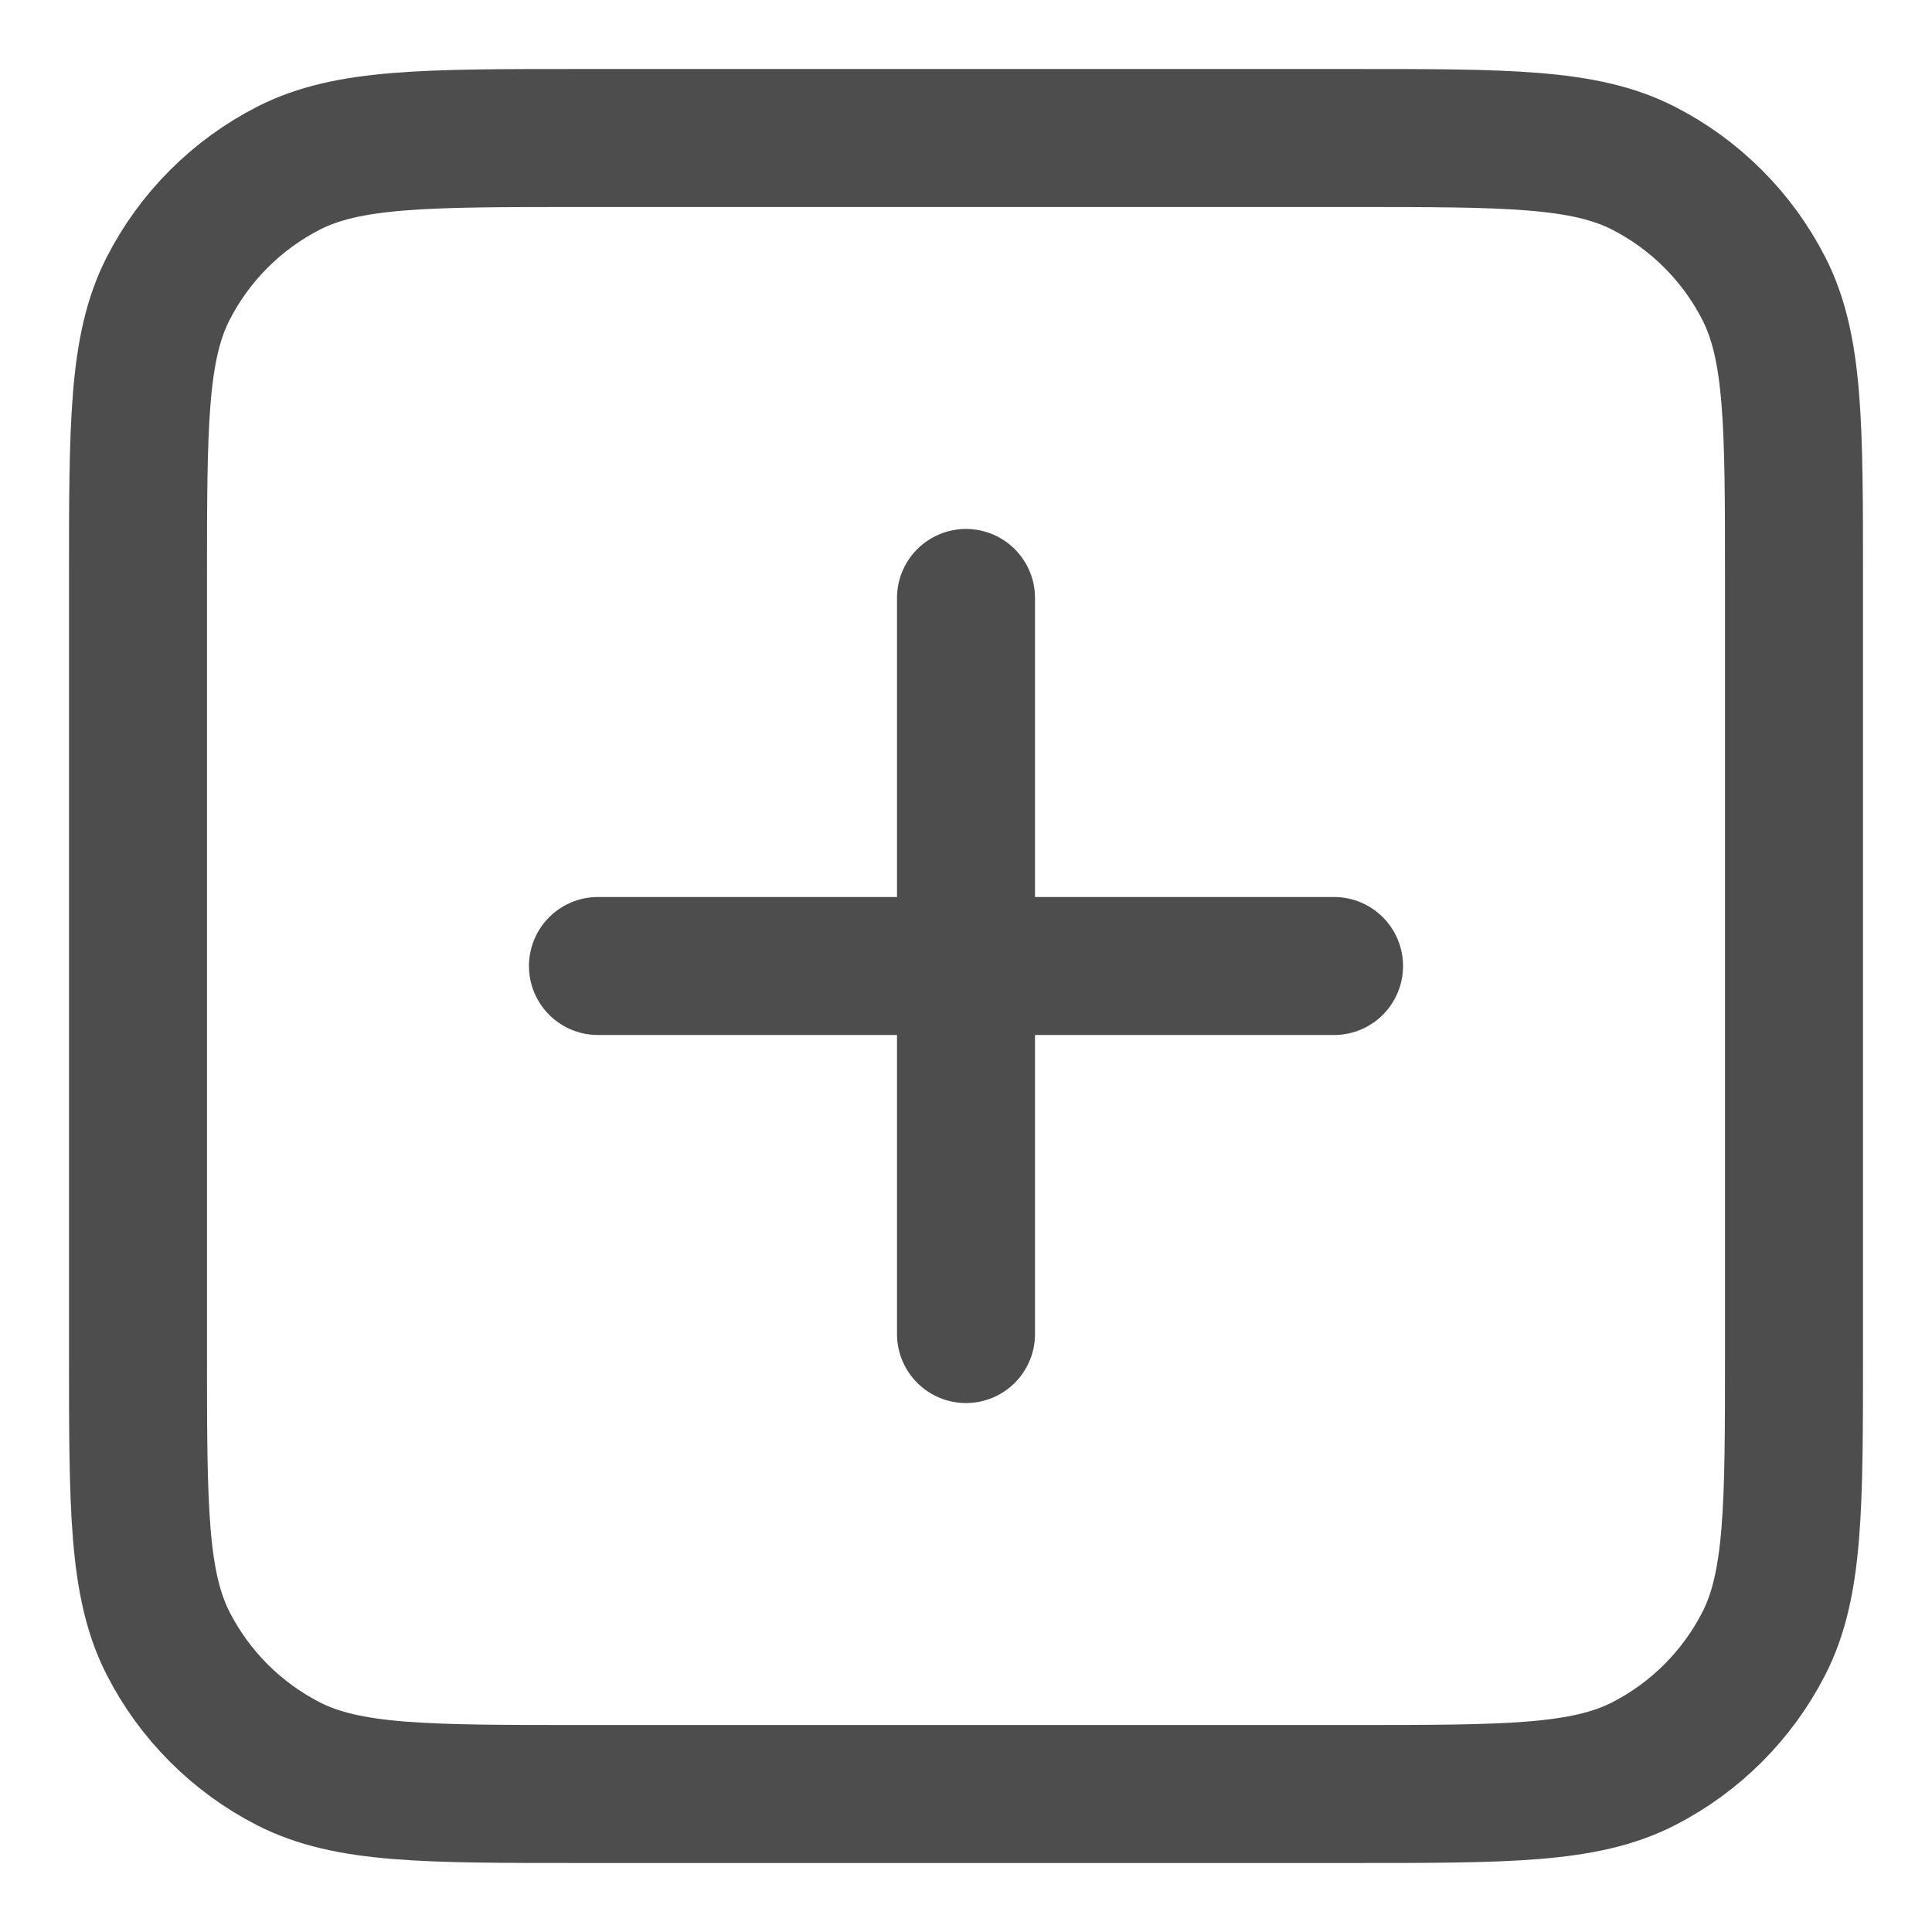
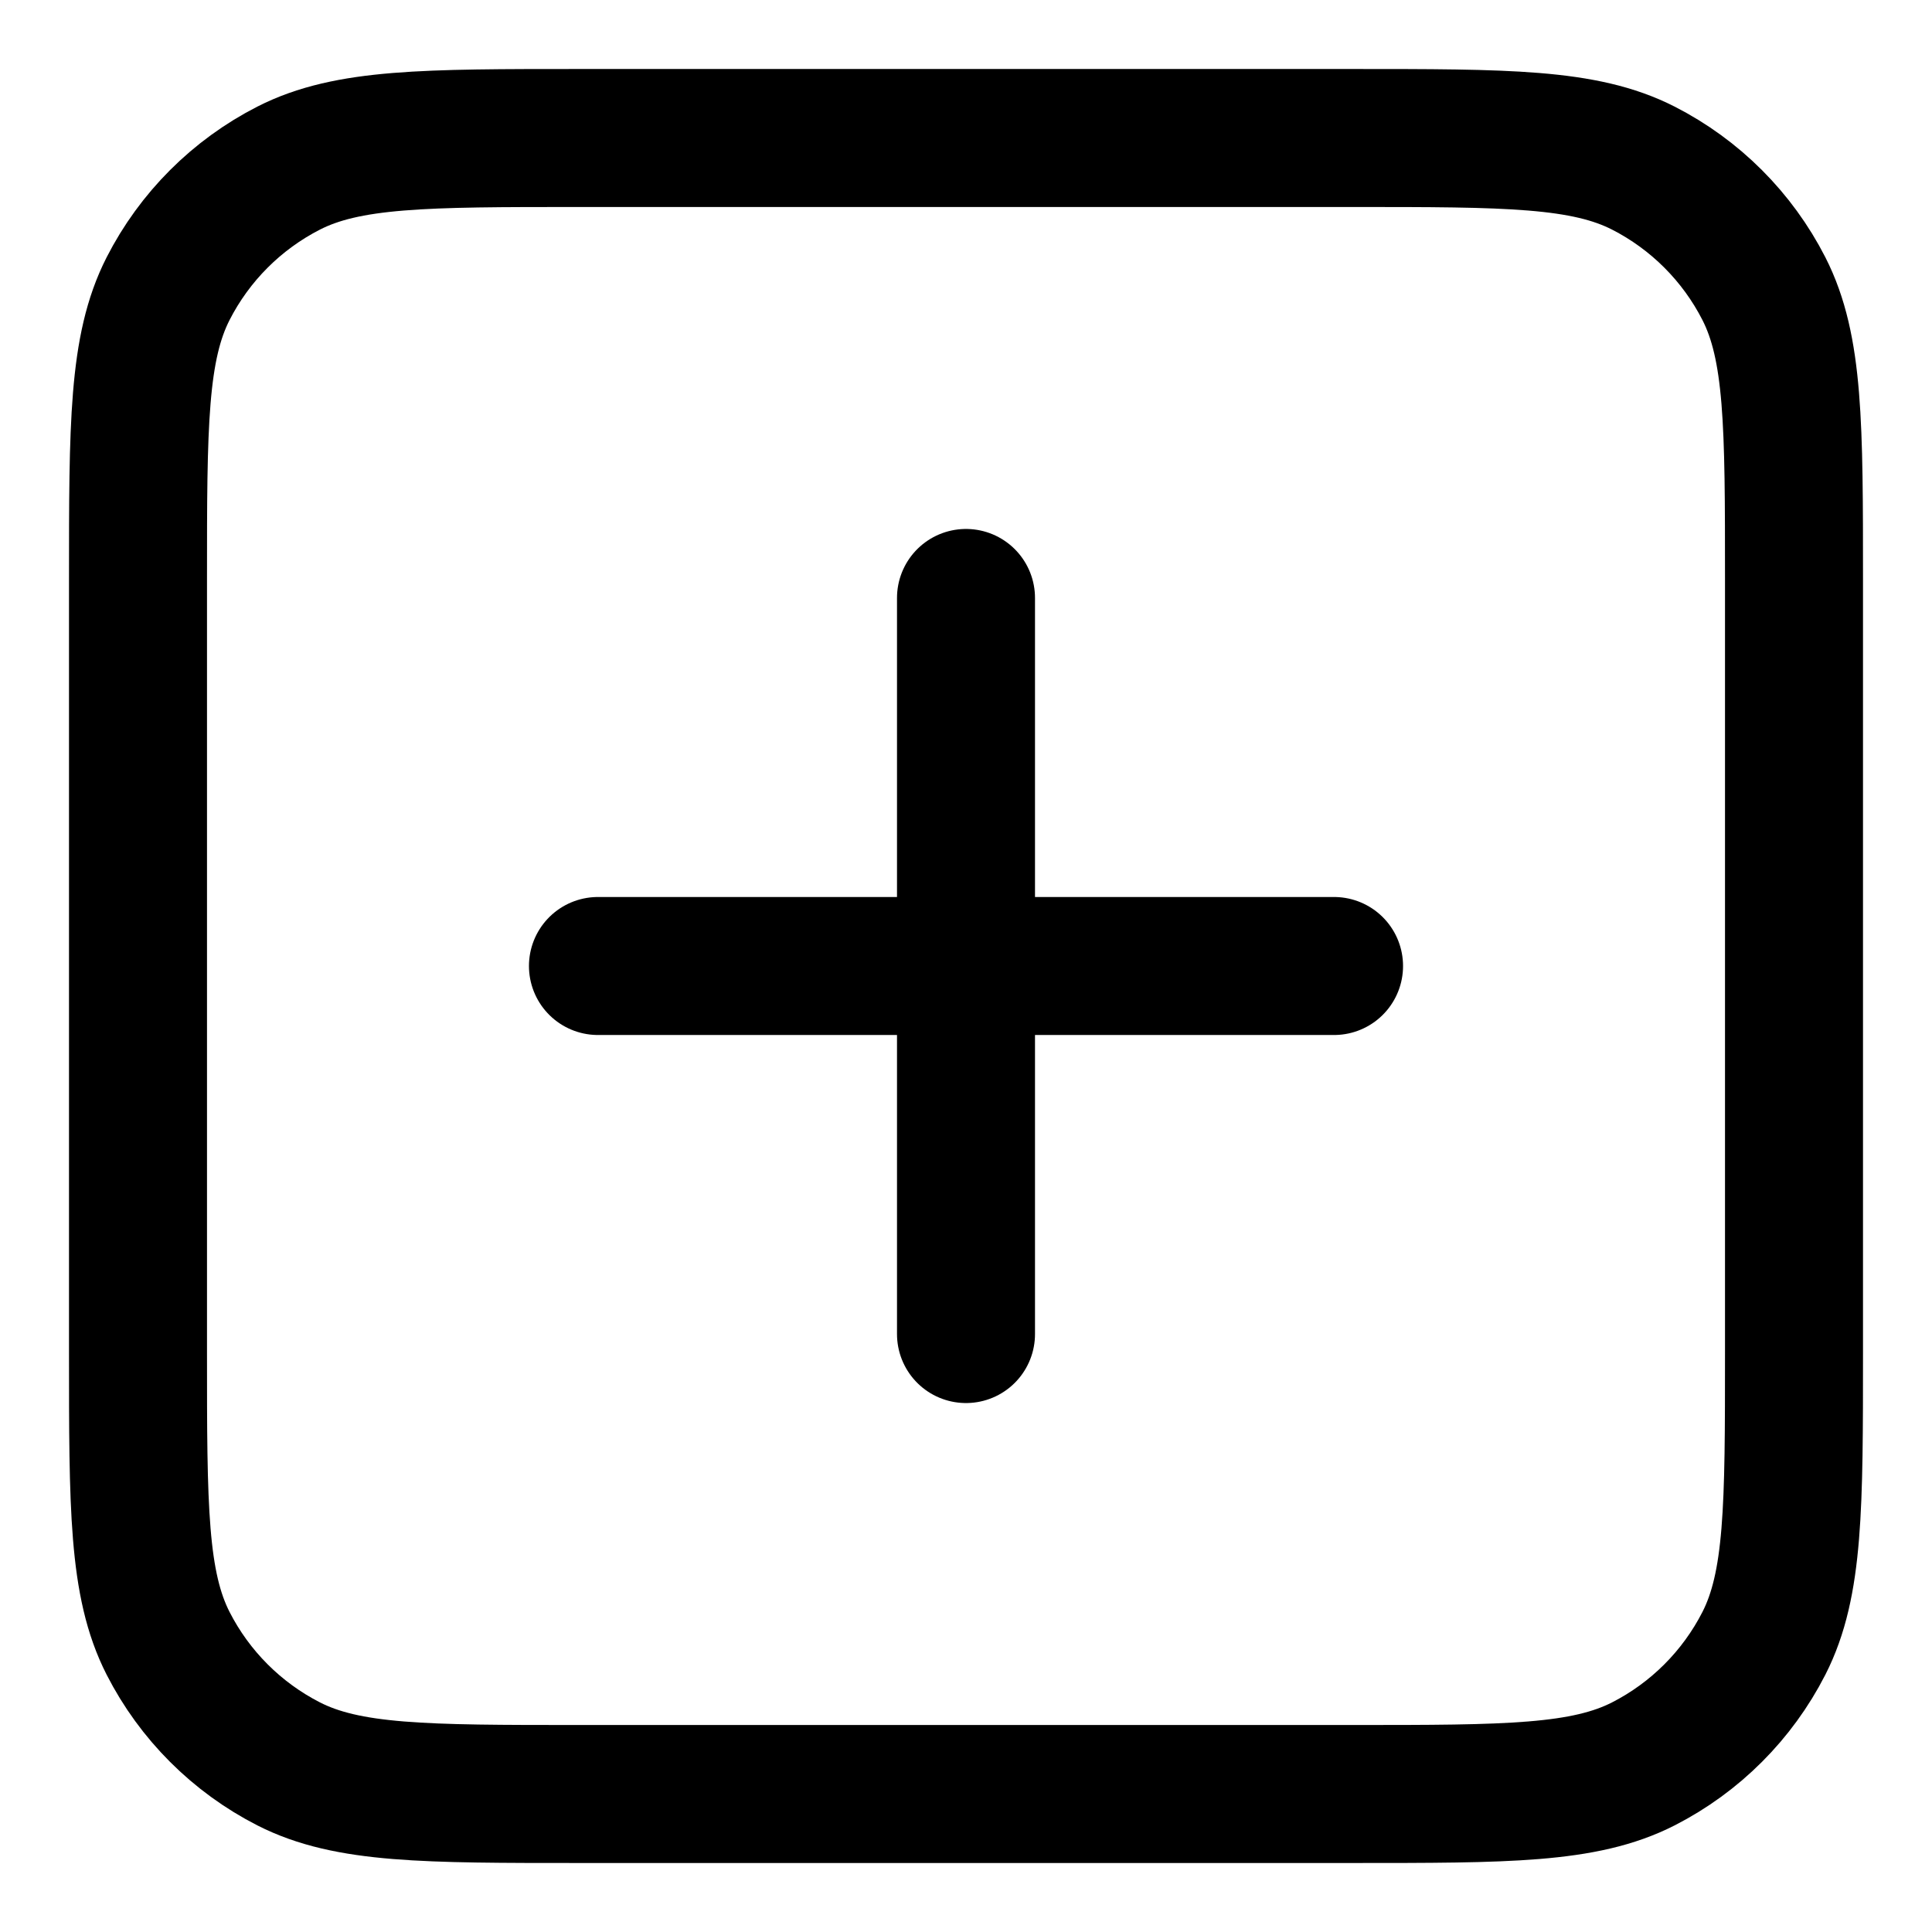
<svg xmlns="http://www.w3.org/2000/svg" width="14" height="14" viewBox="0 0 14 14" fill="none">
-   <path d="M7 4.333V9.667M4.333 7H9.667M4.2 13H9.8C10.92 13 11.48 13 11.908 12.782C12.284 12.59 12.59 12.284 12.782 11.908C13 11.48 13 10.92 13 9.8V4.2C13 3.08 13 2.52 12.782 2.092C12.59 1.716 12.284 1.41 11.908 1.218C11.48 1 10.92 1 9.8 1H4.2C3.08 1 2.52 1 2.092 1.218C1.716 1.41 1.41 1.716 1.218 2.092C1 2.52 1 3.08 1 4.2V9.8C1 10.92 1 11.48 1.218 11.908C1.41 12.284 1.716 12.59 2.092 12.782C2.52 13 3.08 13 4.2 13Z" stroke="#4D4D4D" stroke-linecap="round" stroke-linejoin="round" />
+   <path d="M7 4.333V9.667M4.333 7H9.667M4.2 13H9.8C10.92 13 11.48 13 11.908 12.782C12.284 12.59 12.59 12.284 12.782 11.908C13 11.48 13 10.92 13 9.8V4.2C13 3.08 13 2.52 12.782 2.092C12.59 1.716 12.284 1.41 11.908 1.218C11.48 1 10.92 1 9.8 1H4.2C3.08 1 2.52 1 2.092 1.218C1.716 1.41 1.41 1.716 1.218 2.092C1 2.52 1 3.08 1 4.2V9.8C1 10.92 1 11.48 1.218 11.908C1.41 12.284 1.716 12.59 2.092 12.782C2.52 13 3.08 13 4.2 13Z" stroke="currentColor" stroke-linecap="round" stroke-linejoin="round" />
</svg>
